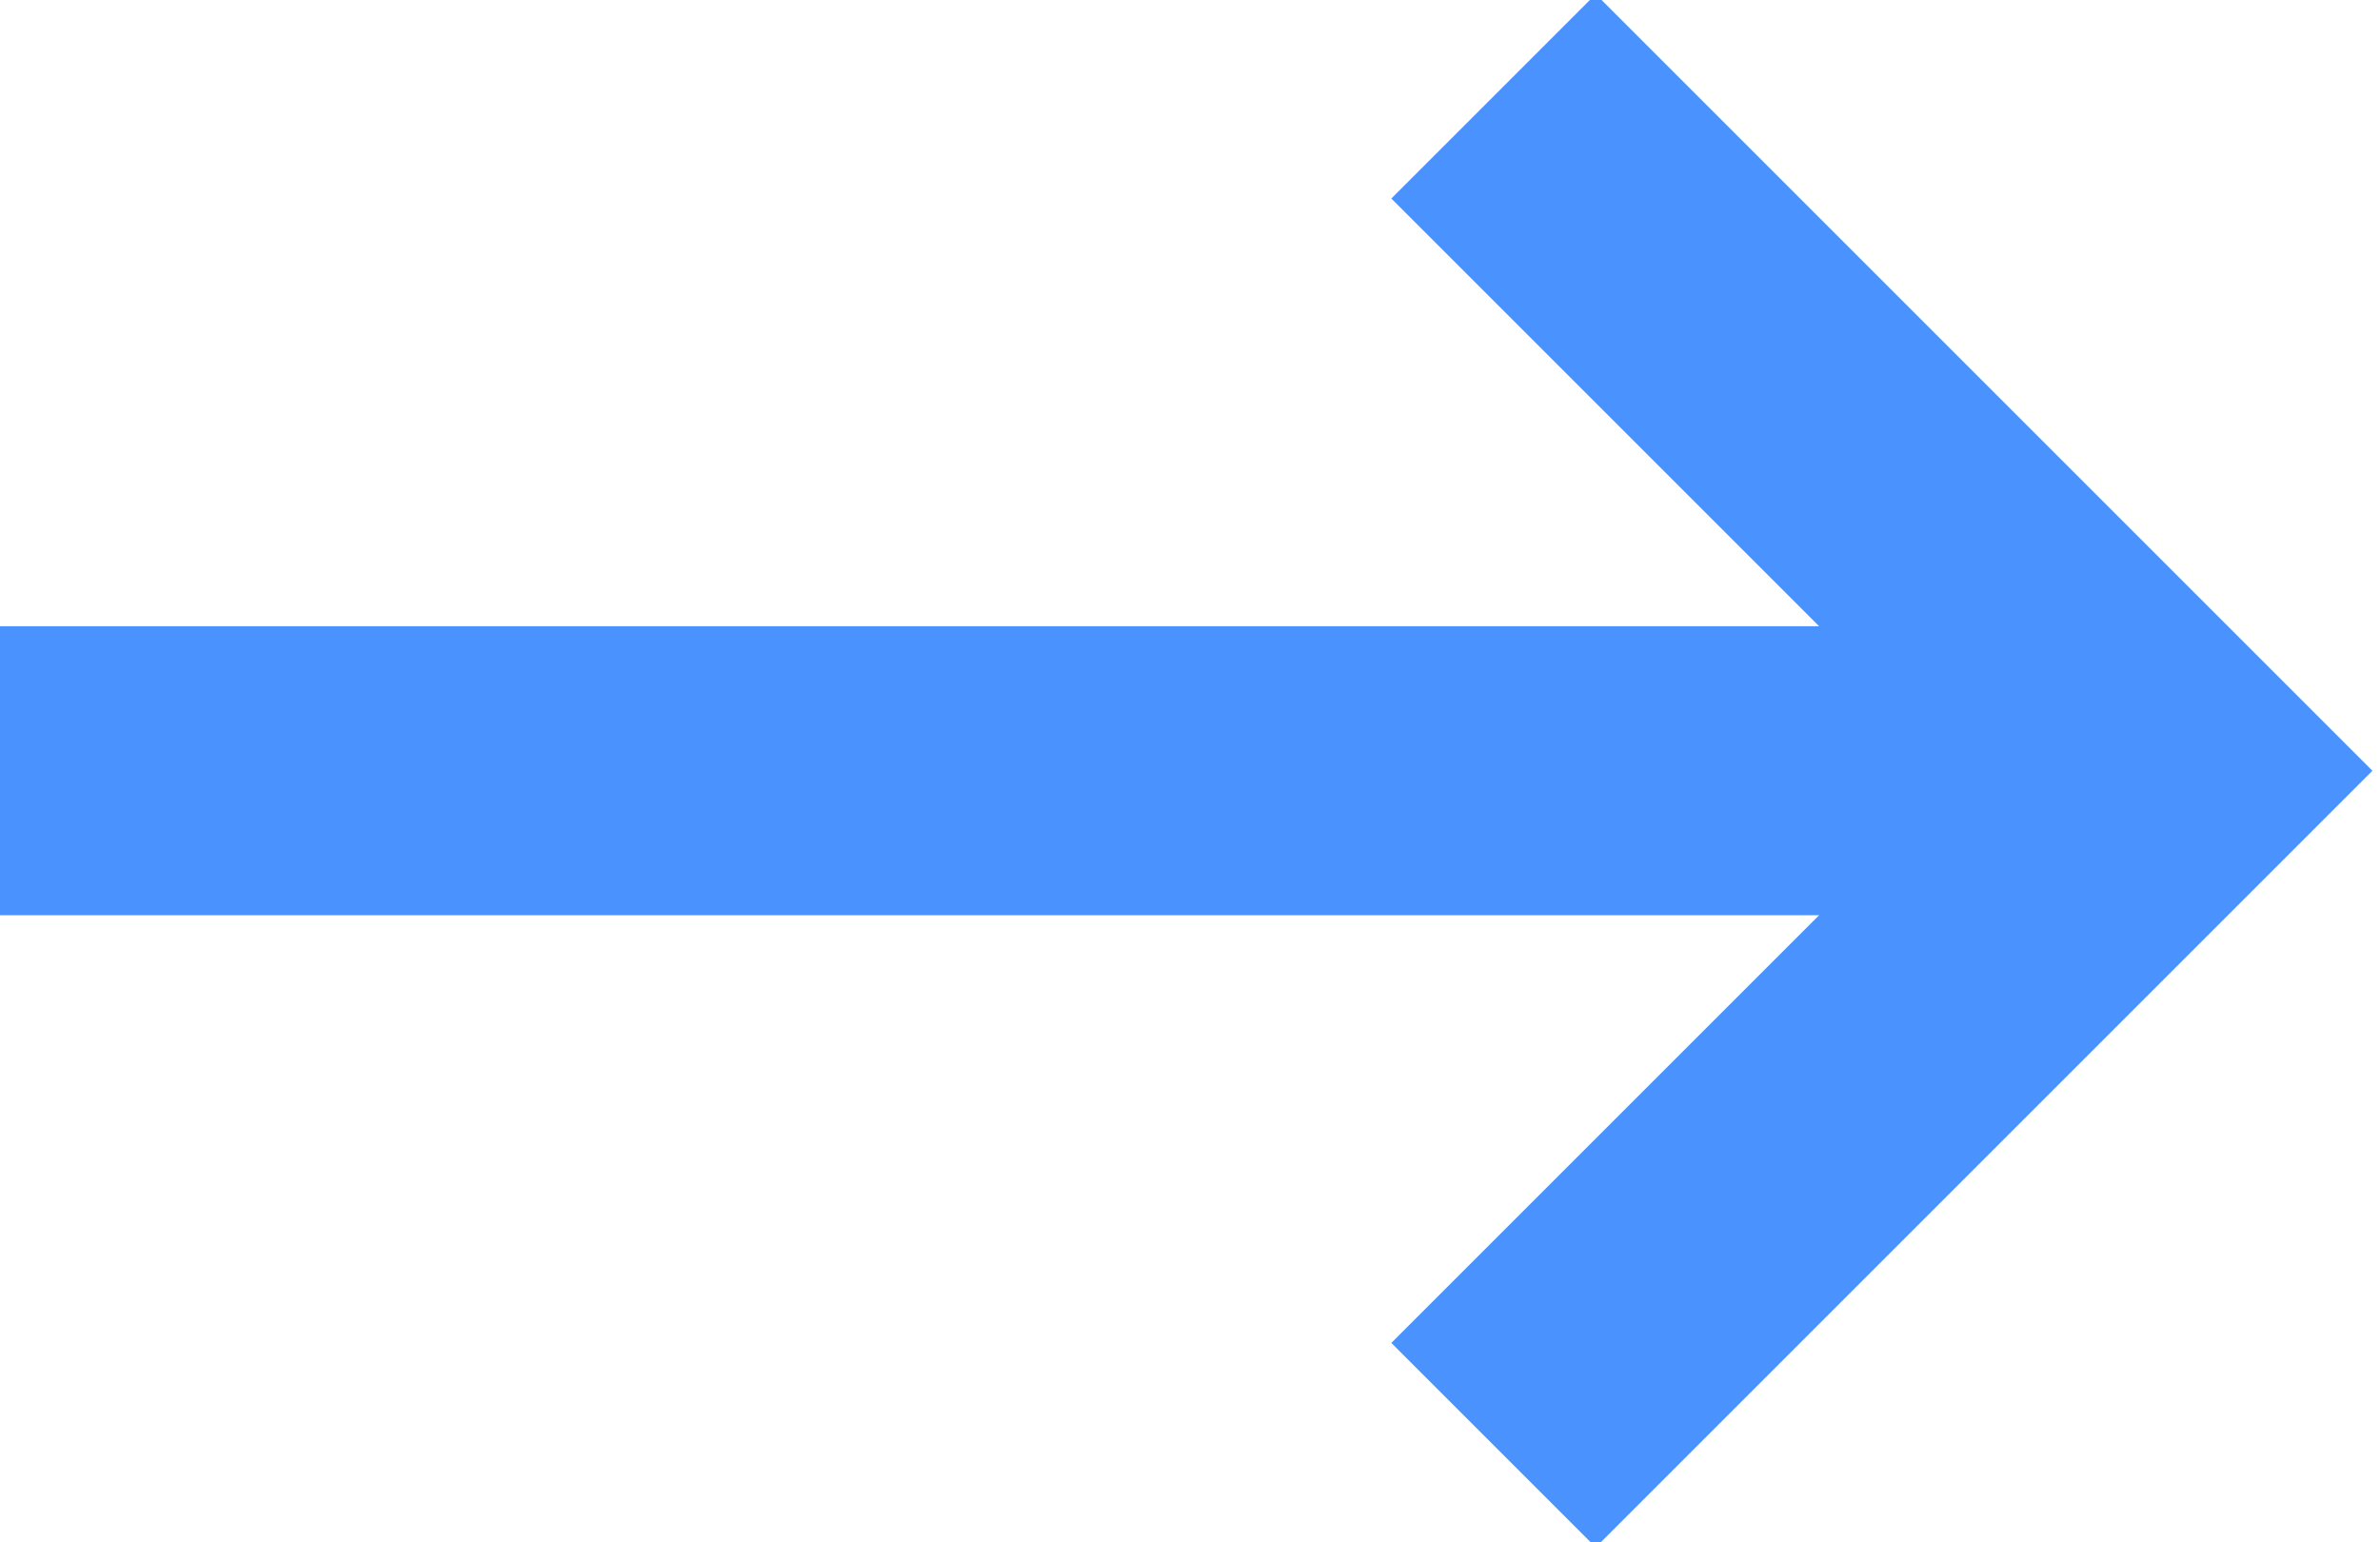
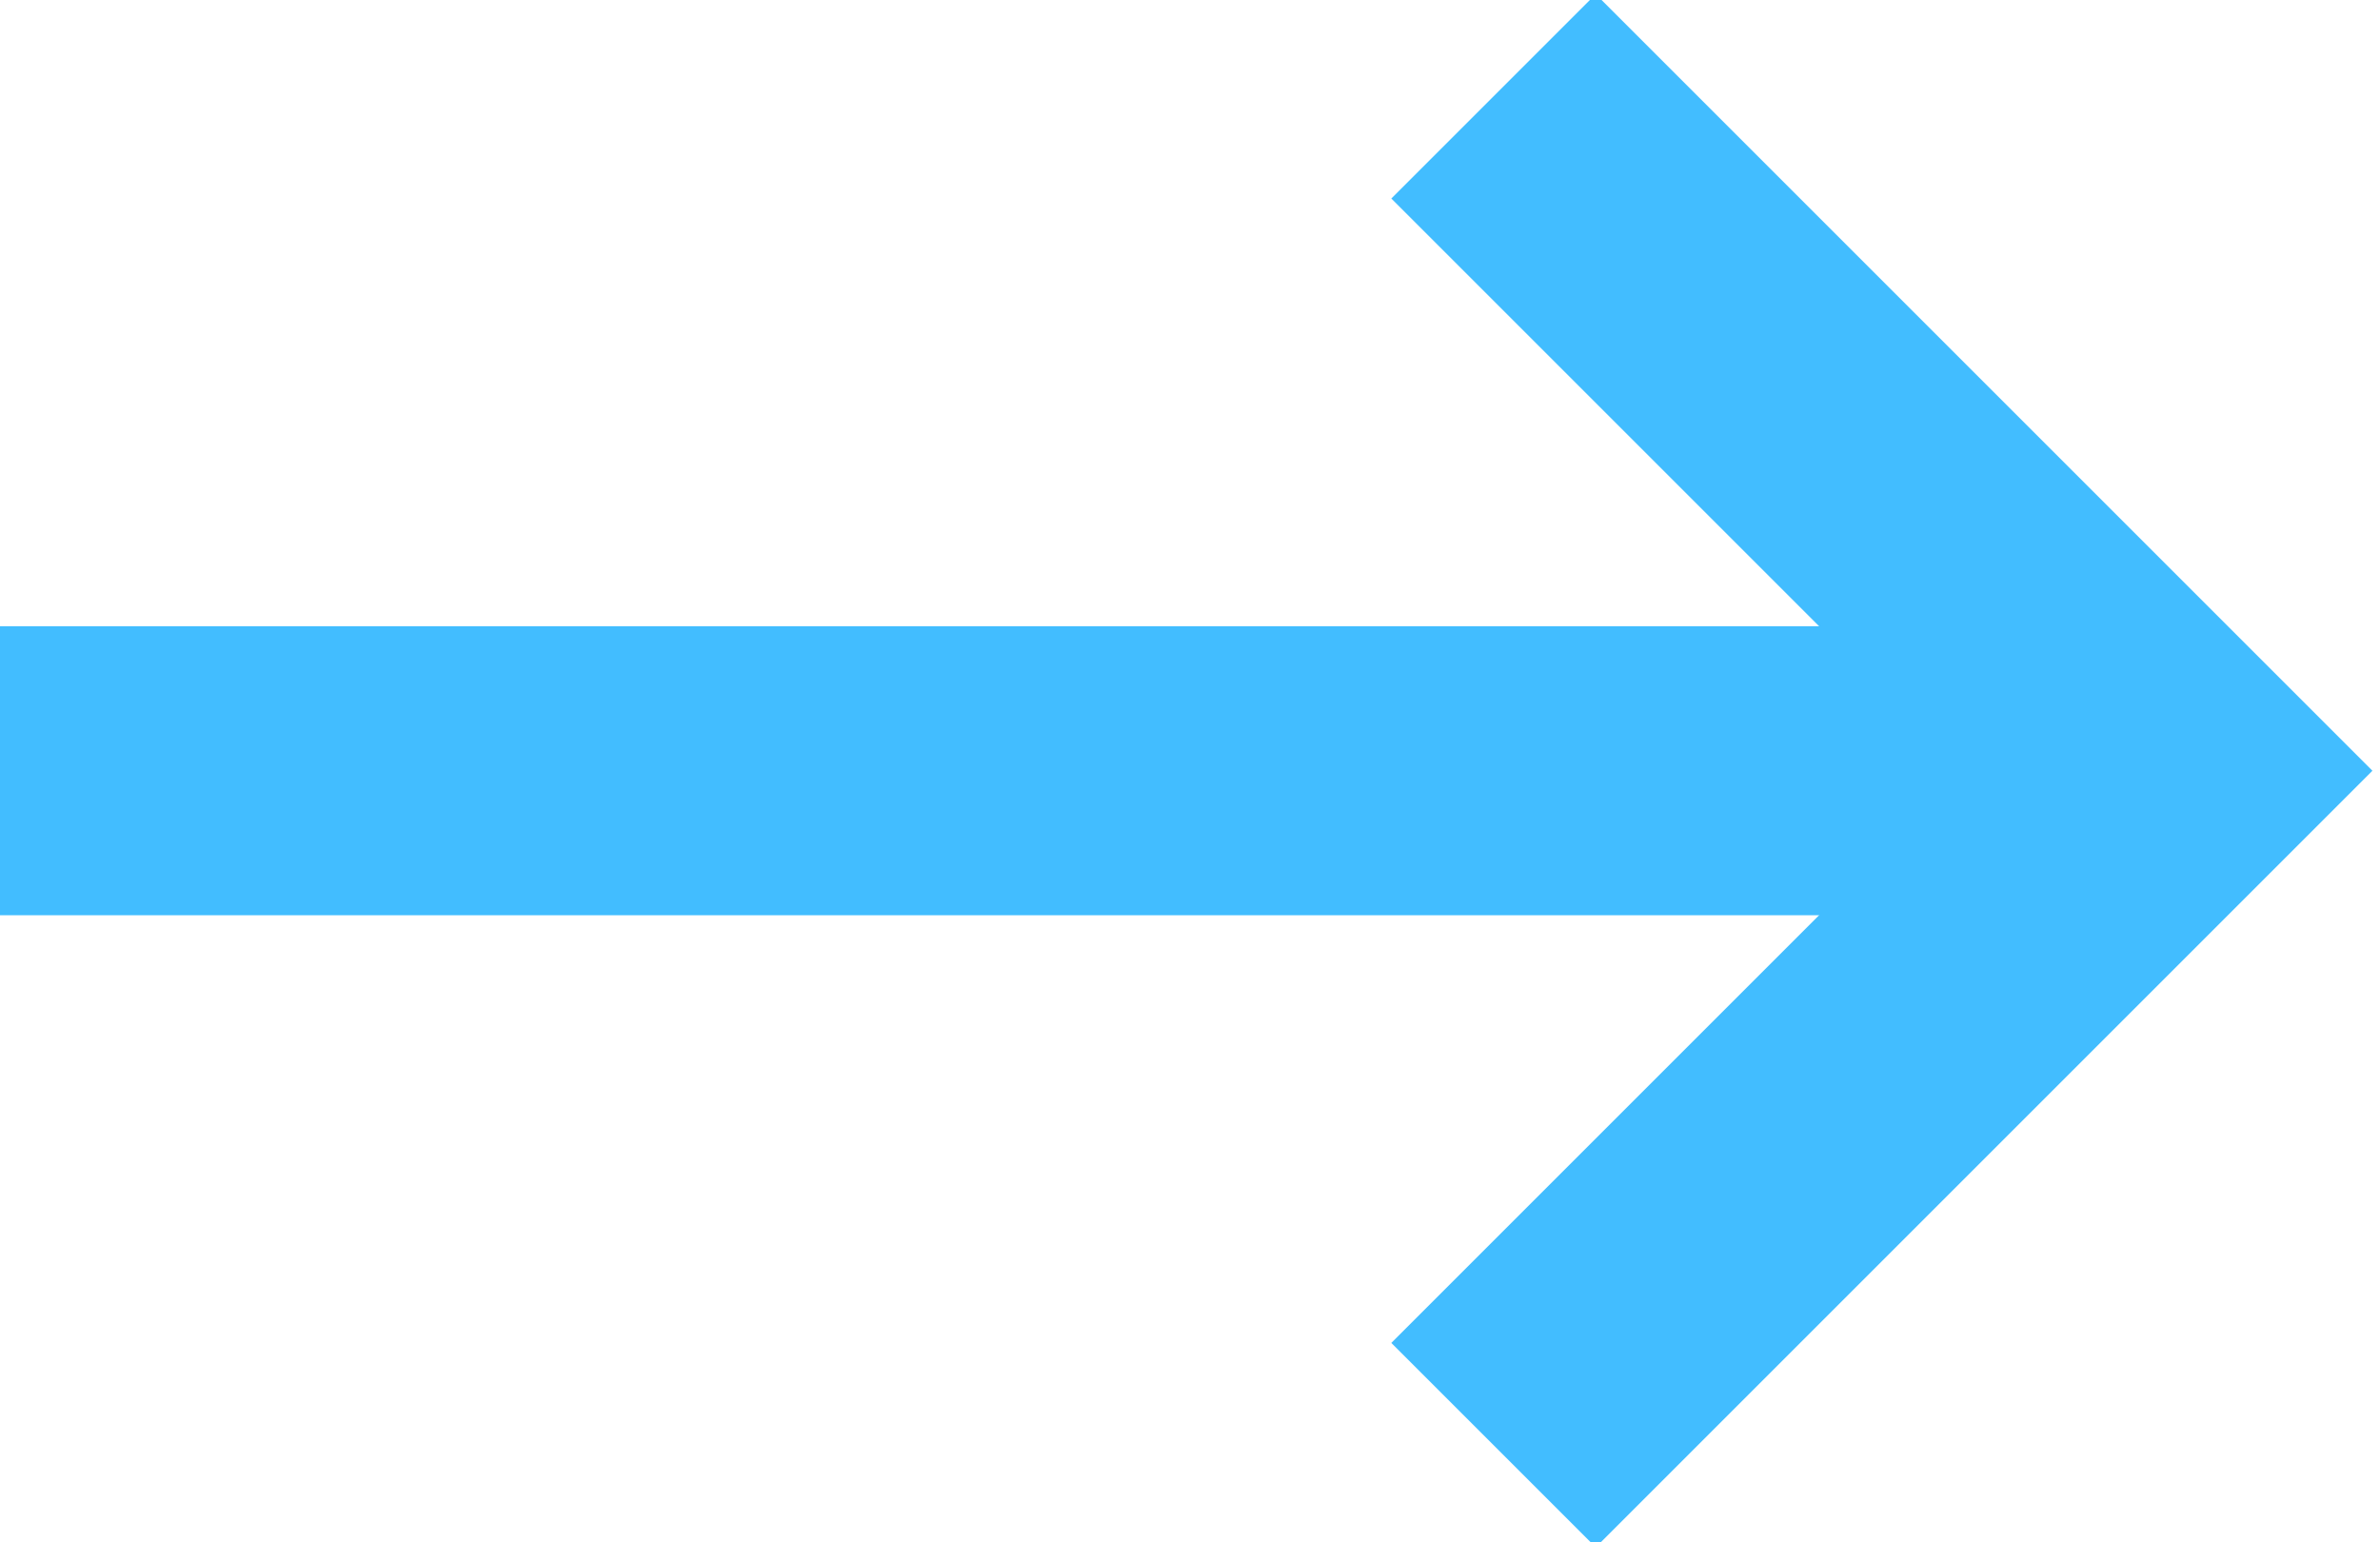
<svg xmlns="http://www.w3.org/2000/svg" version="1.1" id="Layer_1" x="0px" y="0px" viewBox="0 0 24.7 16" style="enable-background:new 0 0 24.7 16;" xml:space="preserve">
  <style type="text/css">
- 	.st0{fill:none;stroke:#4A93FF;stroke-width:3;}
+ 	.st0{fill:none;stroke:#42BDFF;stroke-width:3;}
</style>
  <path class="st0" d="M0,8h22.5" />
  <path class="st0" d="M15.5,1l7,7l-7,7" />
</svg>
